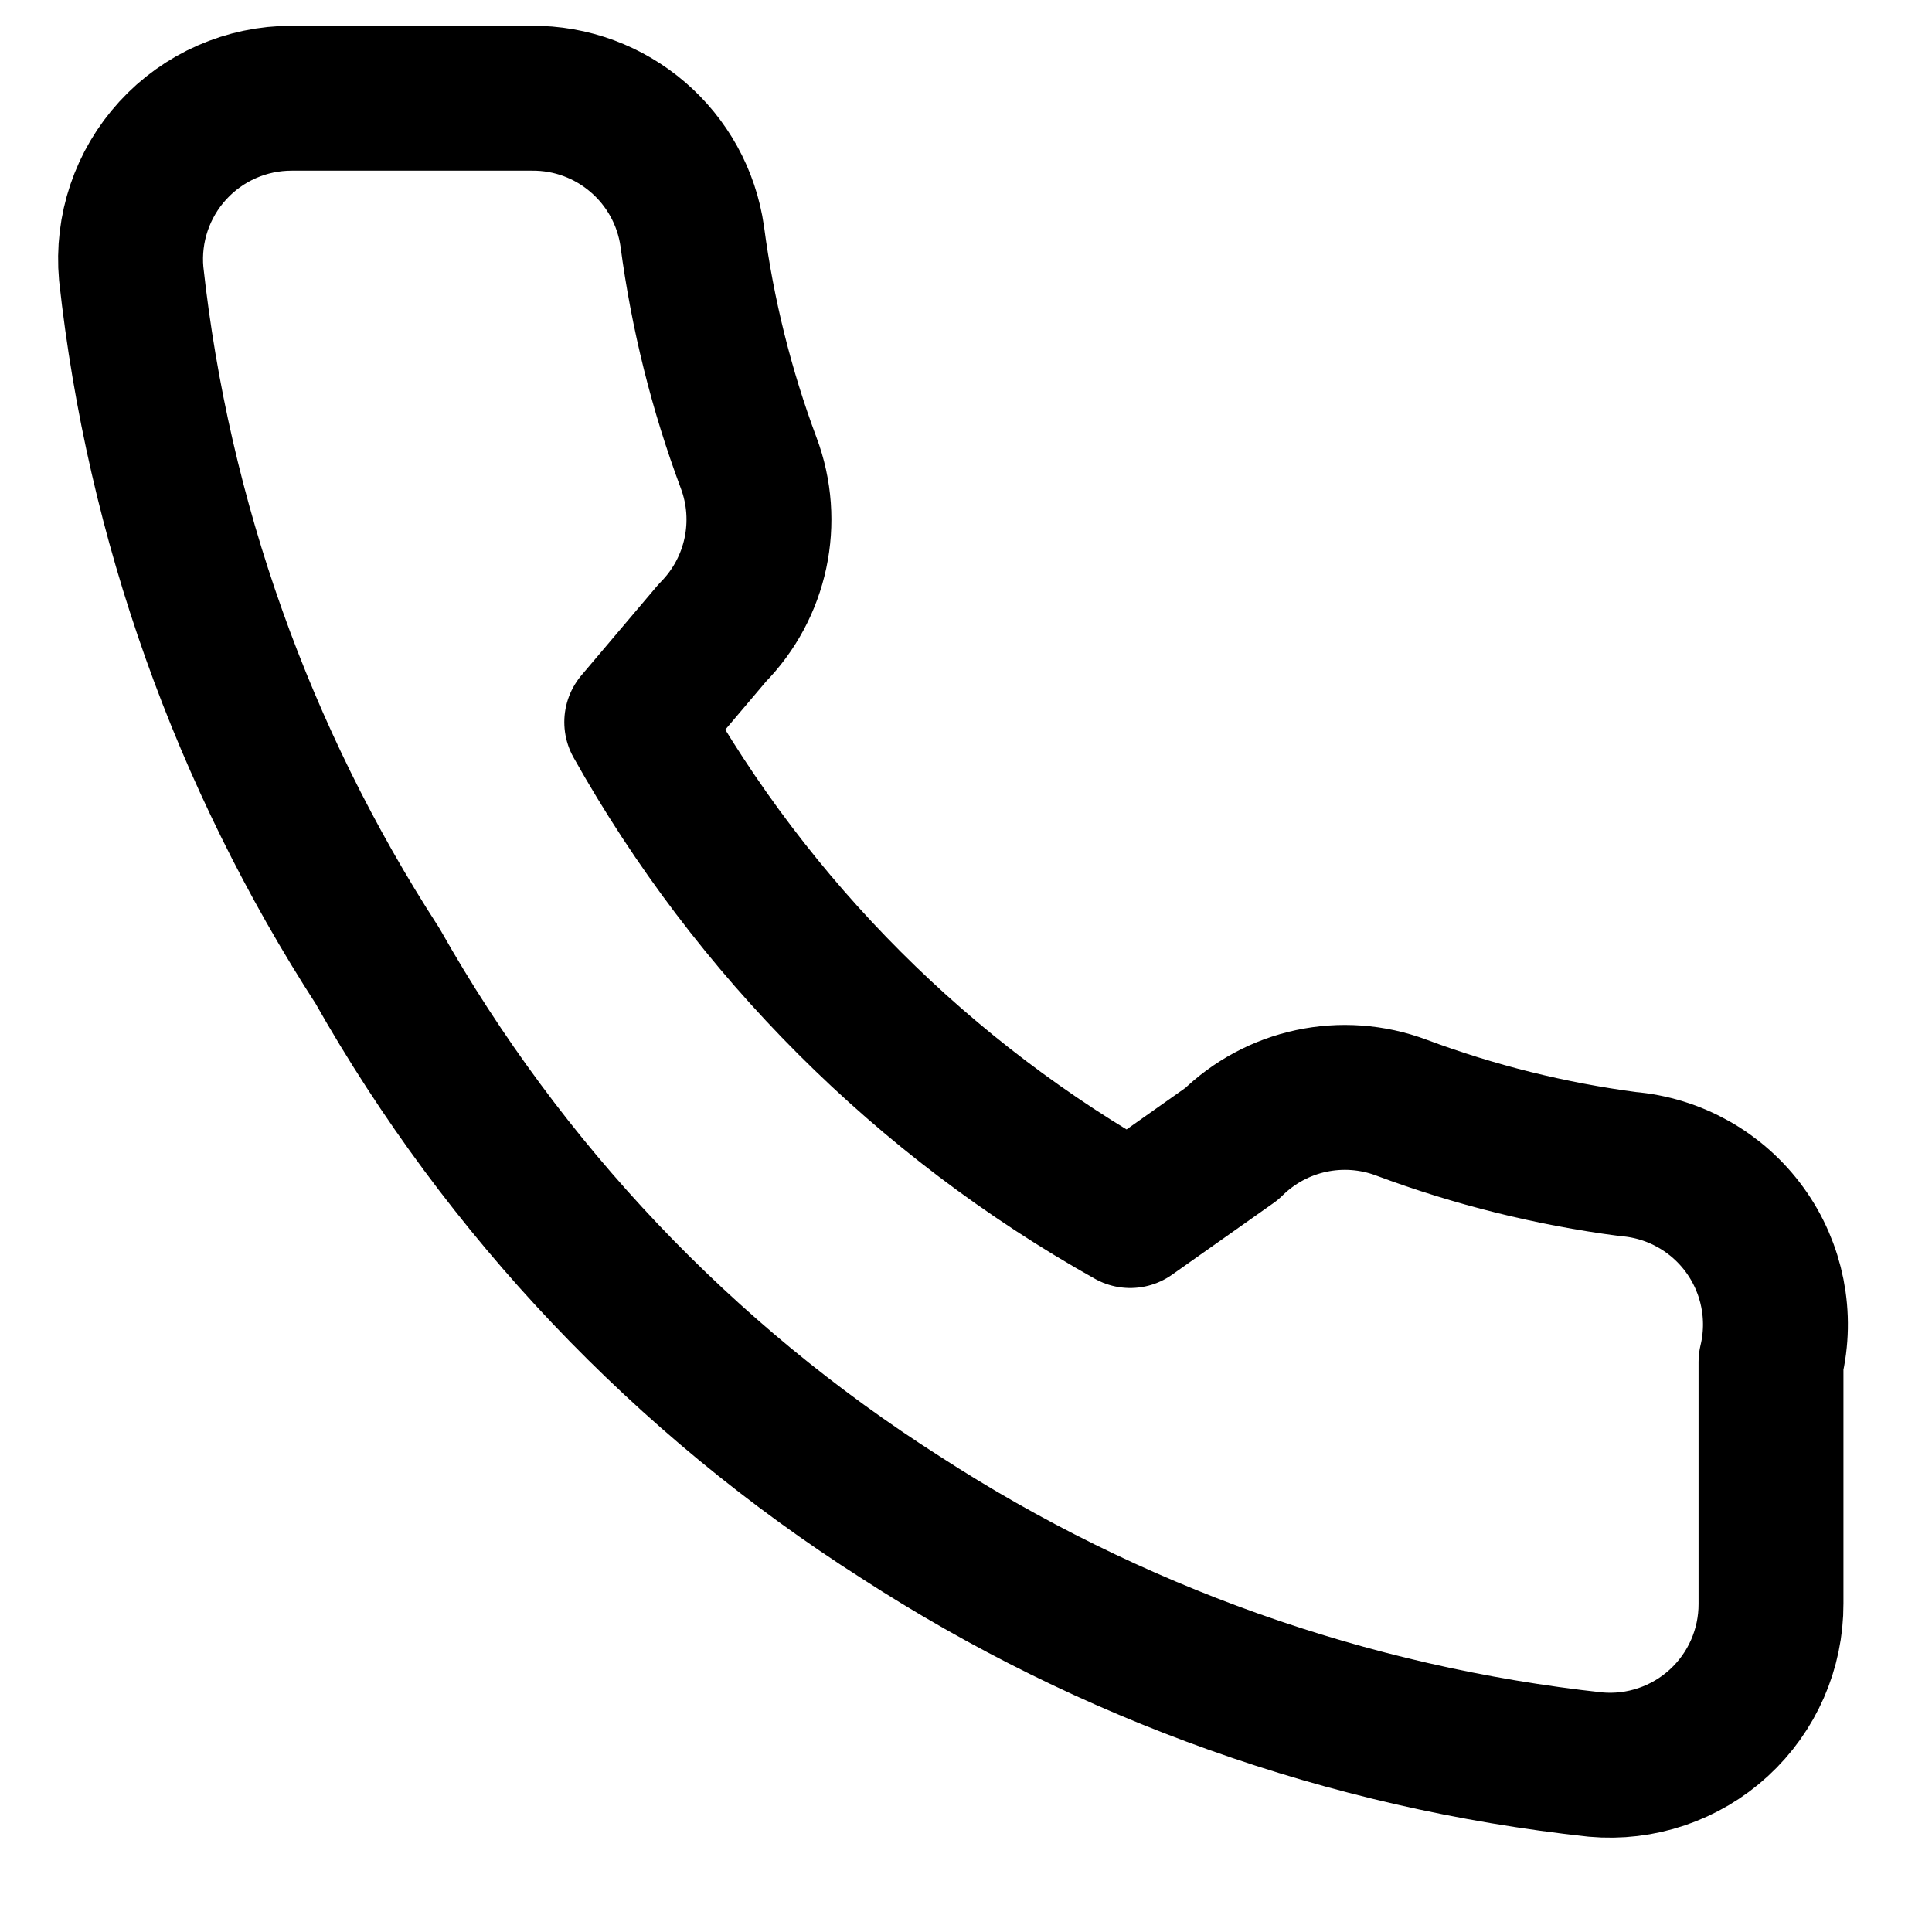
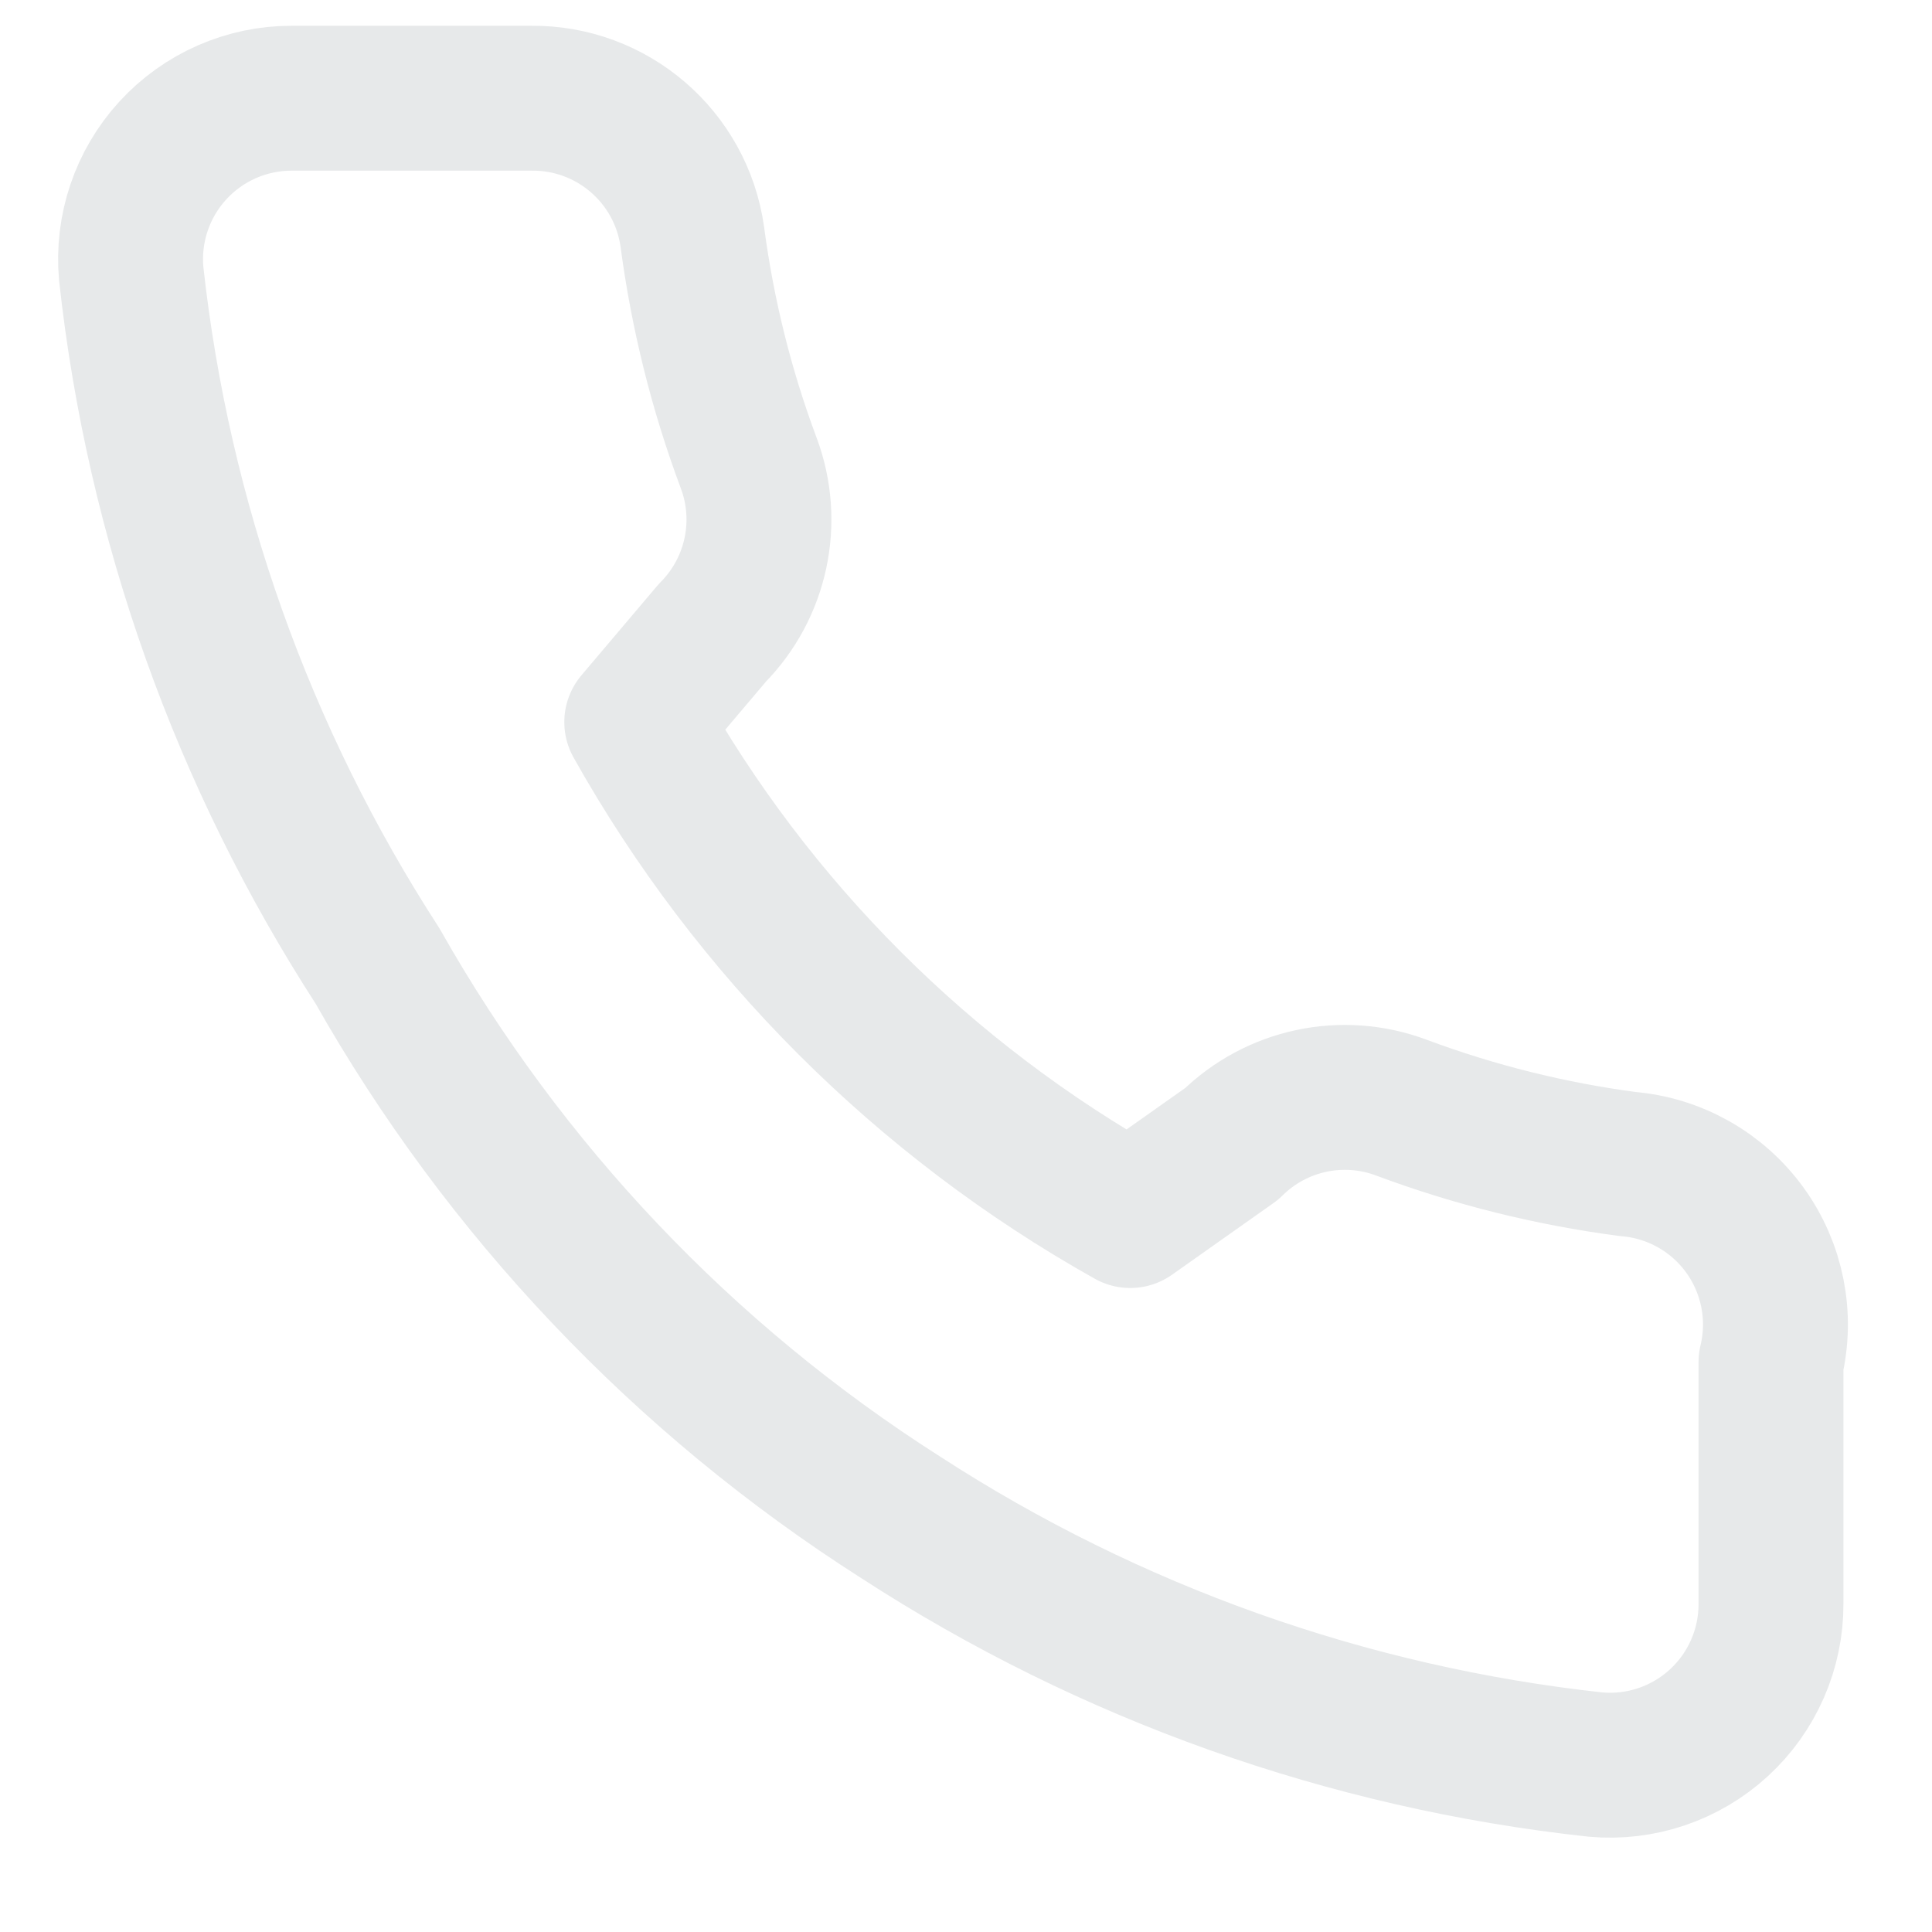
- <svg xmlns="http://www.w3.org/2000/svg" viewBox="0 0 24 24" fill="none" stroke="currentColor" stroke-width="1.8" stroke-linecap="round" stroke-linejoin="round">
+ <svg xmlns="http://www.w3.org/2000/svg" viewBox="0 0 24 24" fill="none" stroke="#e7e9ea" stroke-width="1.8" stroke-linecap="round" stroke-linejoin="round">
  <path d="M22 16.92v3a2 2 0 0 1-2.18 2 19.79 19.79 0 0 1-8.63-3.07A19.5 19.5 0 0 1 4.69 12 19.79 19.79 0 0 1 1.63 3.4a2 2 0 0 1 1.995-2.18H6.6a2 2 0 0 1 2 1.72c.127.96.361 1.903.7 2.81a2 2 0 0 1-.45 2.11L7.91 8.97a16 16 0 0 0 6.13 6.13l1.26-.89a2 2 0 0 1 2.11-.45 12.84 12.84 0 0 0 2.81.7A2 2 0 0 1 22 16.92z" />
</svg>
